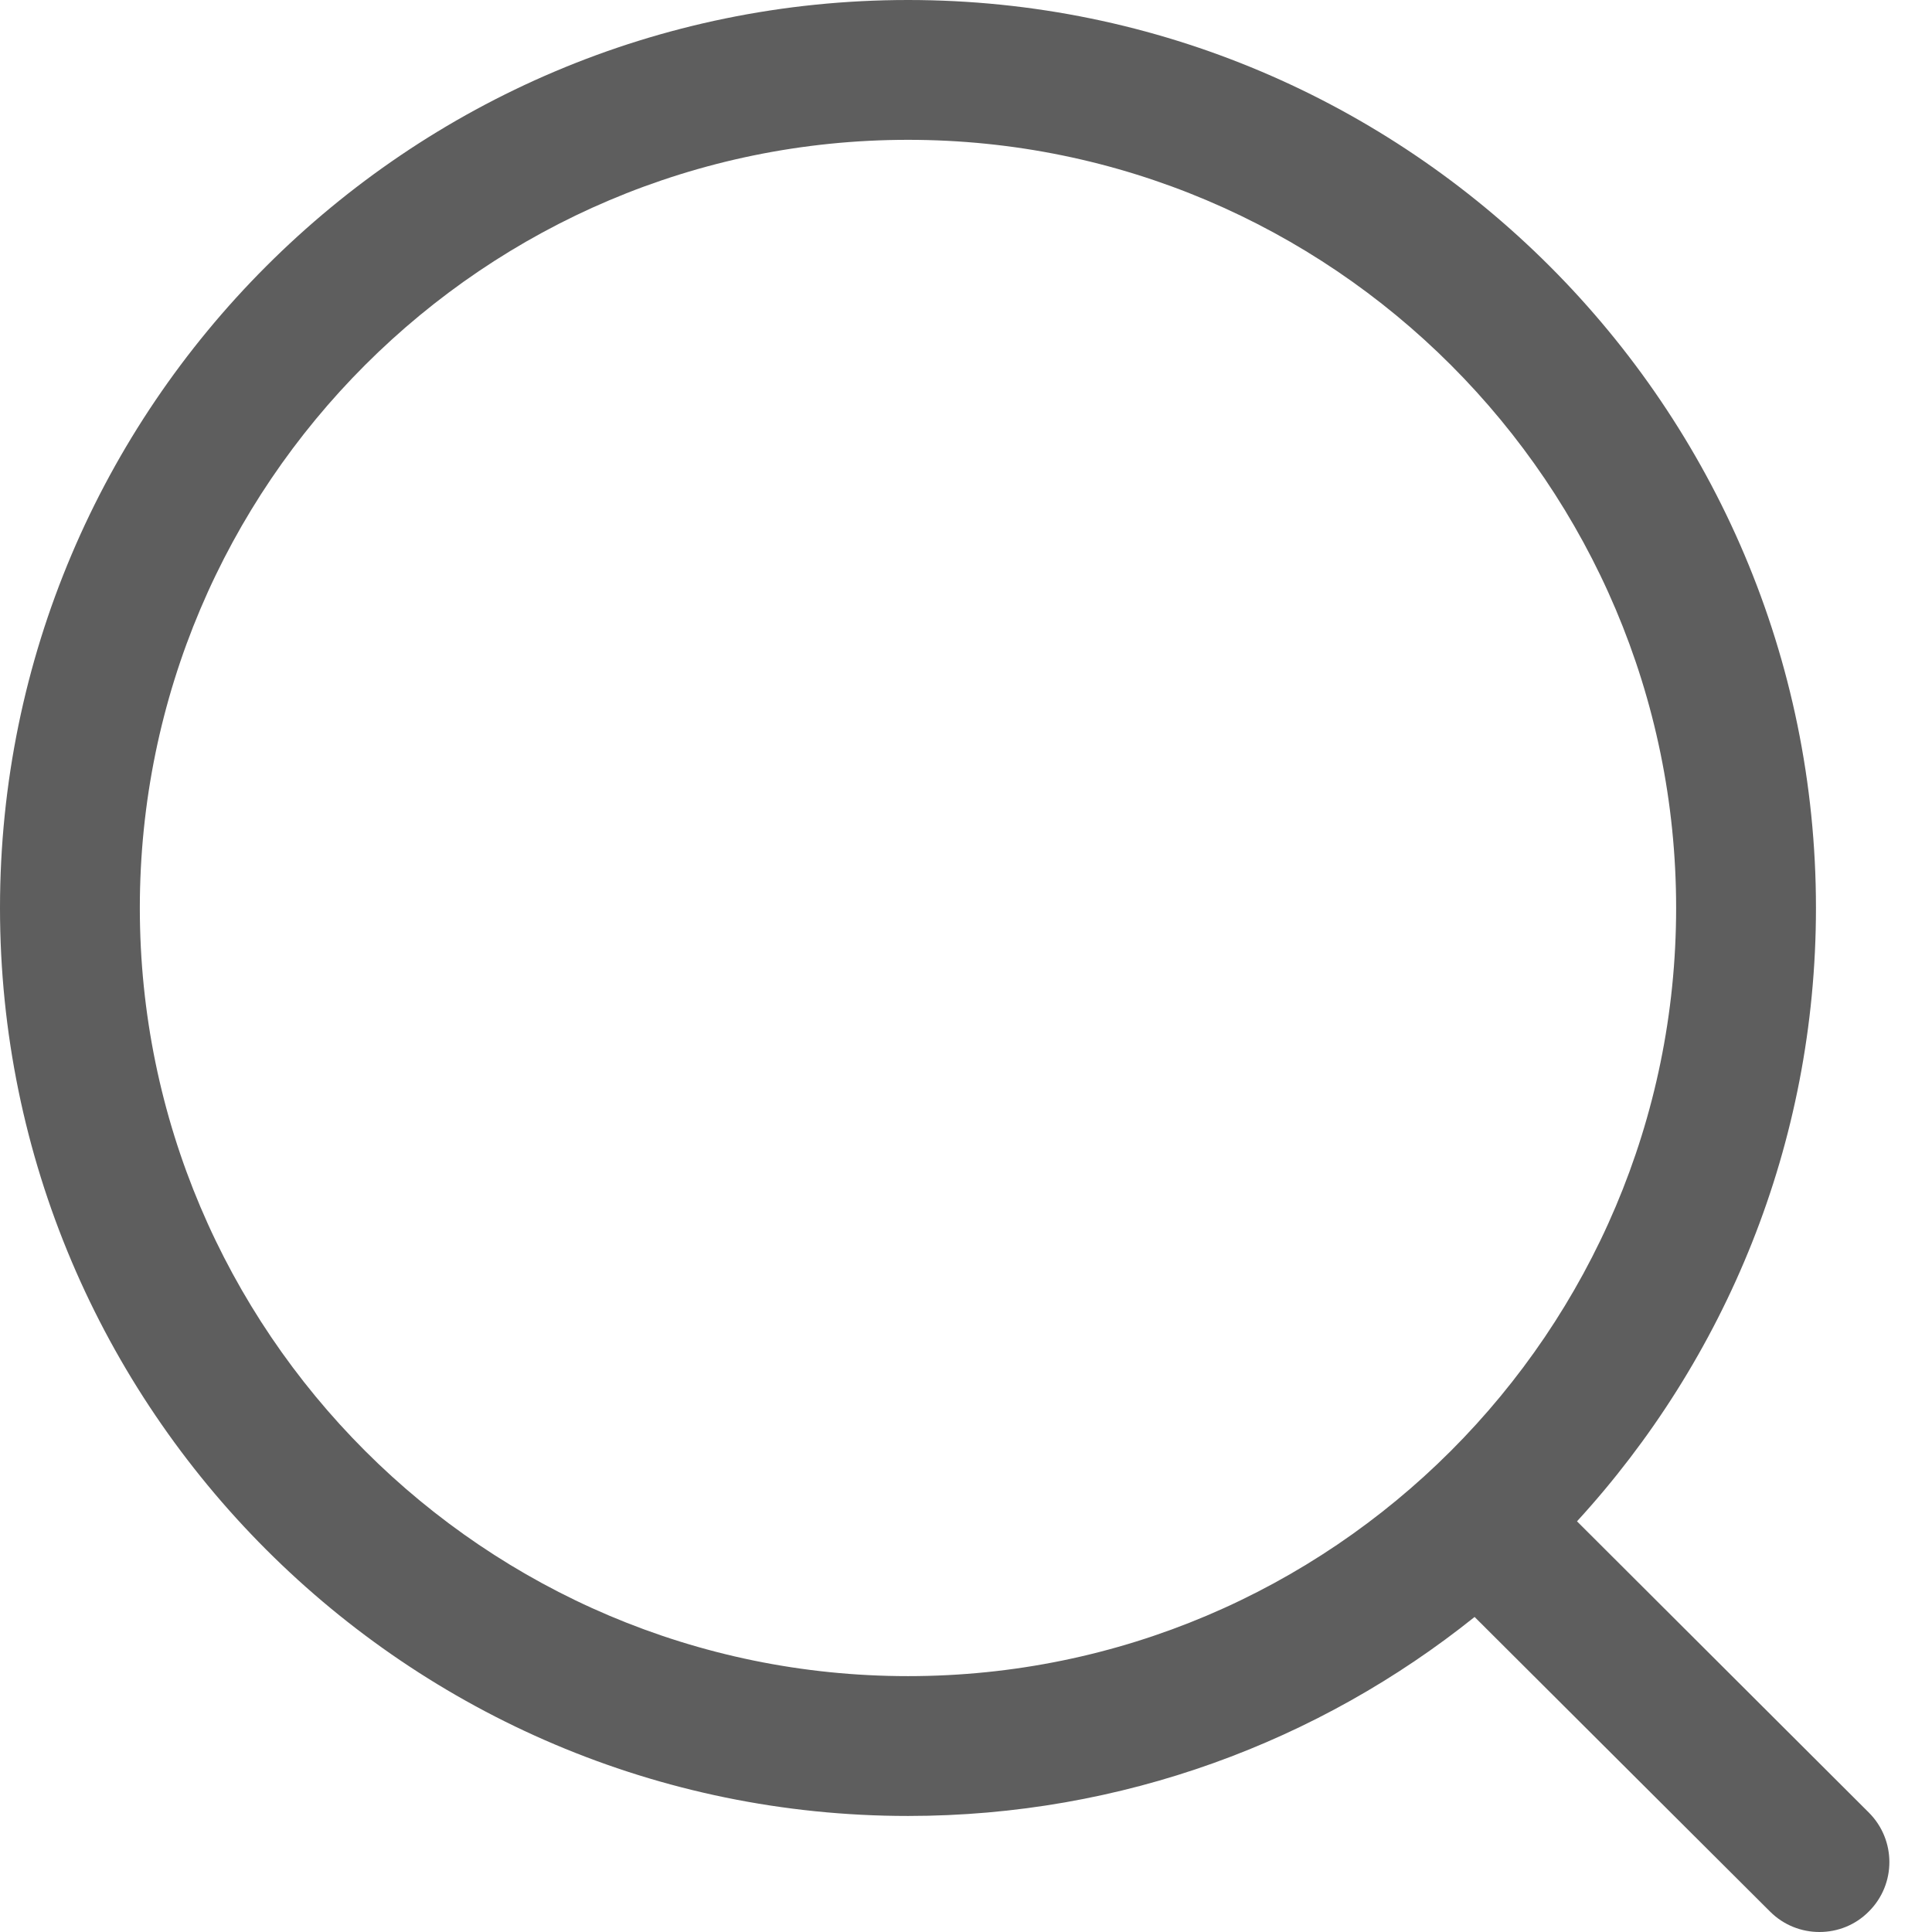
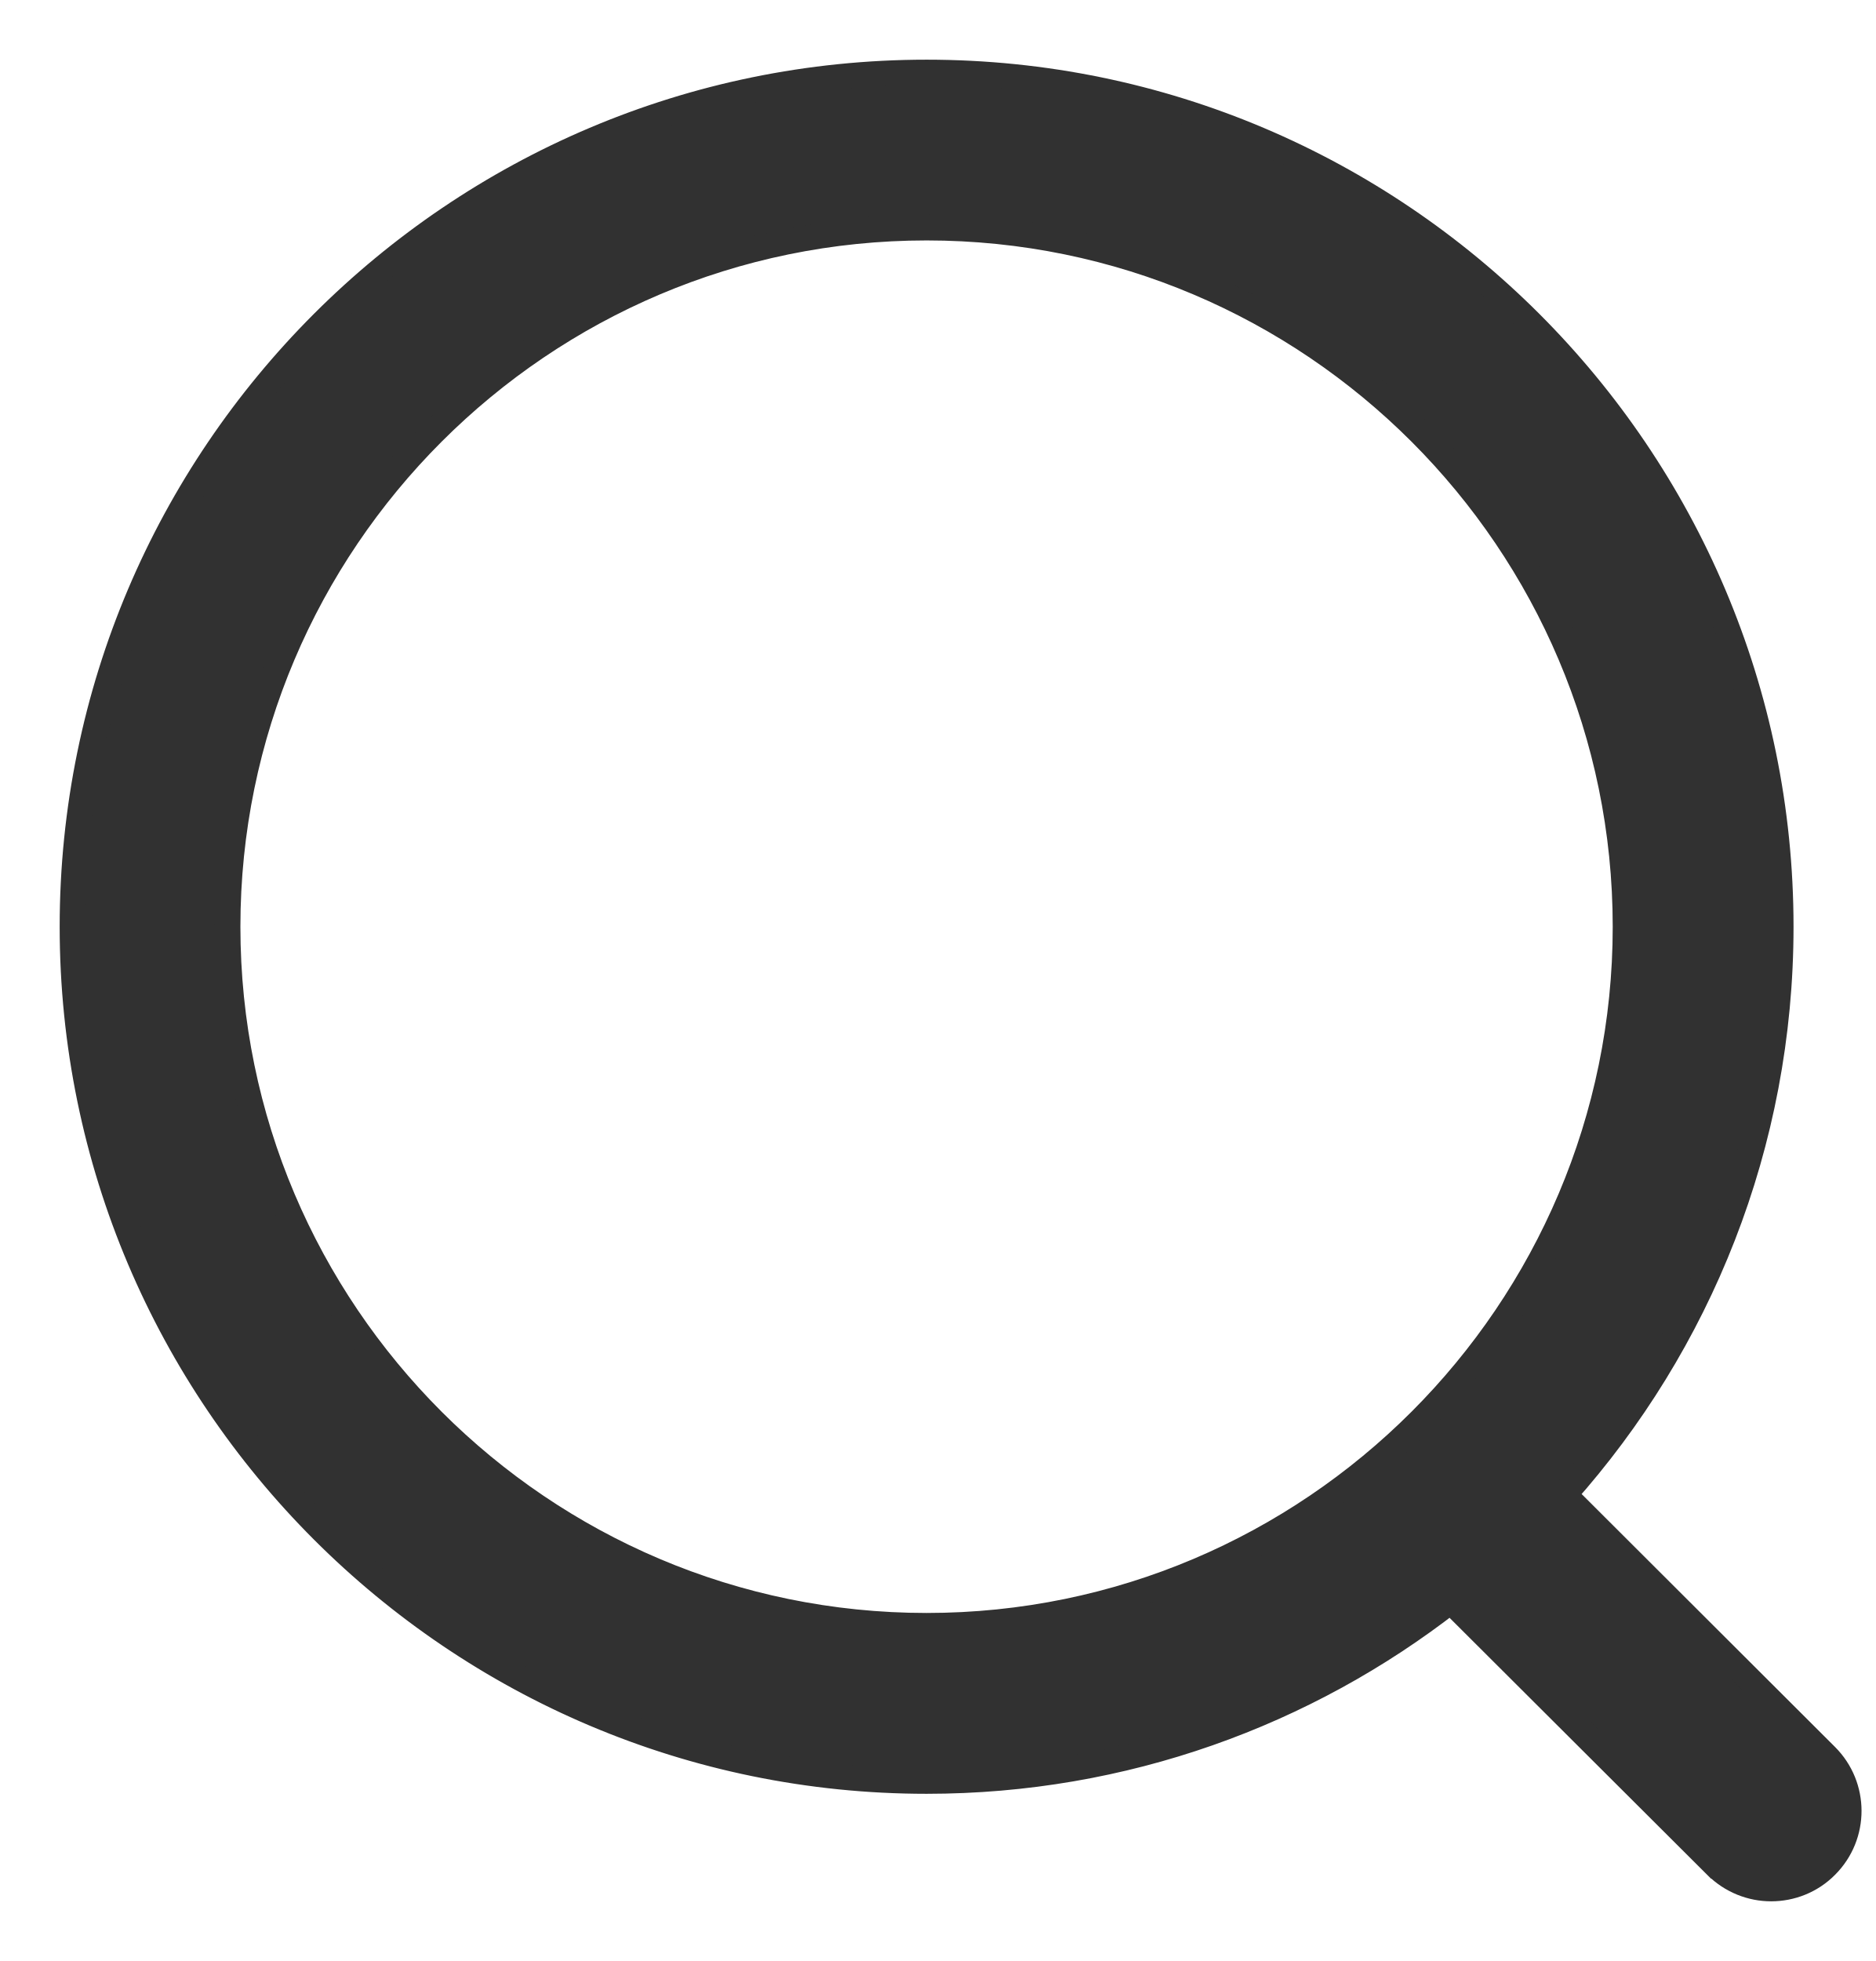
- <svg xmlns="http://www.w3.org/2000/svg" width="16" height="16" viewBox="0 0 16 16" fill="none">
-   <path fill-rule="evenodd" clip-rule="evenodd" d="M7.52 0C11.666 0 15.039 3.373 15.039 7.519C15.039 9.475 14.288 11.259 13.06 12.599L15.477 15.011C15.703 15.237 15.704 15.603 15.478 15.829C15.365 15.944 15.216 16 15.068 16C14.92 16 14.772 15.944 14.659 15.831L12.212 13.391C10.925 14.422 9.293 15.039 7.52 15.039C3.373 15.039 0 11.665 0 7.519C0 3.373 3.373 0 7.52 0ZM7.52 1.158C4.012 1.158 1.158 4.011 1.158 7.519C1.158 11.027 4.012 13.881 7.52 13.881C11.027 13.881 13.881 11.027 13.881 7.519C13.881 4.011 11.027 1.158 7.52 1.158Z" fill="#5E5E5E" />
+ <svg xmlns="http://www.w3.org/2000/svg" width="22" height="23" viewBox="0 0 22 23" fill="none">
+   <path d="M21.42 20.596L21.42 20.596L18.348 17.53C19.927 15.759 20.889 13.424 20.889 10.869C20.889 5.344 16.395 0.85 10.87 0.85C5.345 0.85 0.85 5.344 0.85 10.869C0.85 16.394 5.345 20.889 10.87 20.889C13.185 20.889 15.319 20.099 17.017 18.776L20.133 21.884L20.134 21.884C20.312 22.061 20.545 22.15 20.776 22.15C21.009 22.15 21.243 22.062 21.421 21.882C21.776 21.526 21.775 20.951 21.42 20.596ZM2.67 10.869C2.67 6.348 6.349 2.67 10.87 2.67C15.39 2.67 19.068 6.348 19.068 10.869C19.068 15.39 15.39 19.068 10.87 19.068C6.349 19.068 2.67 15.39 2.67 10.869Z" fill="#313131" stroke="#313131" stroke-width="0.3" />
</svg>
